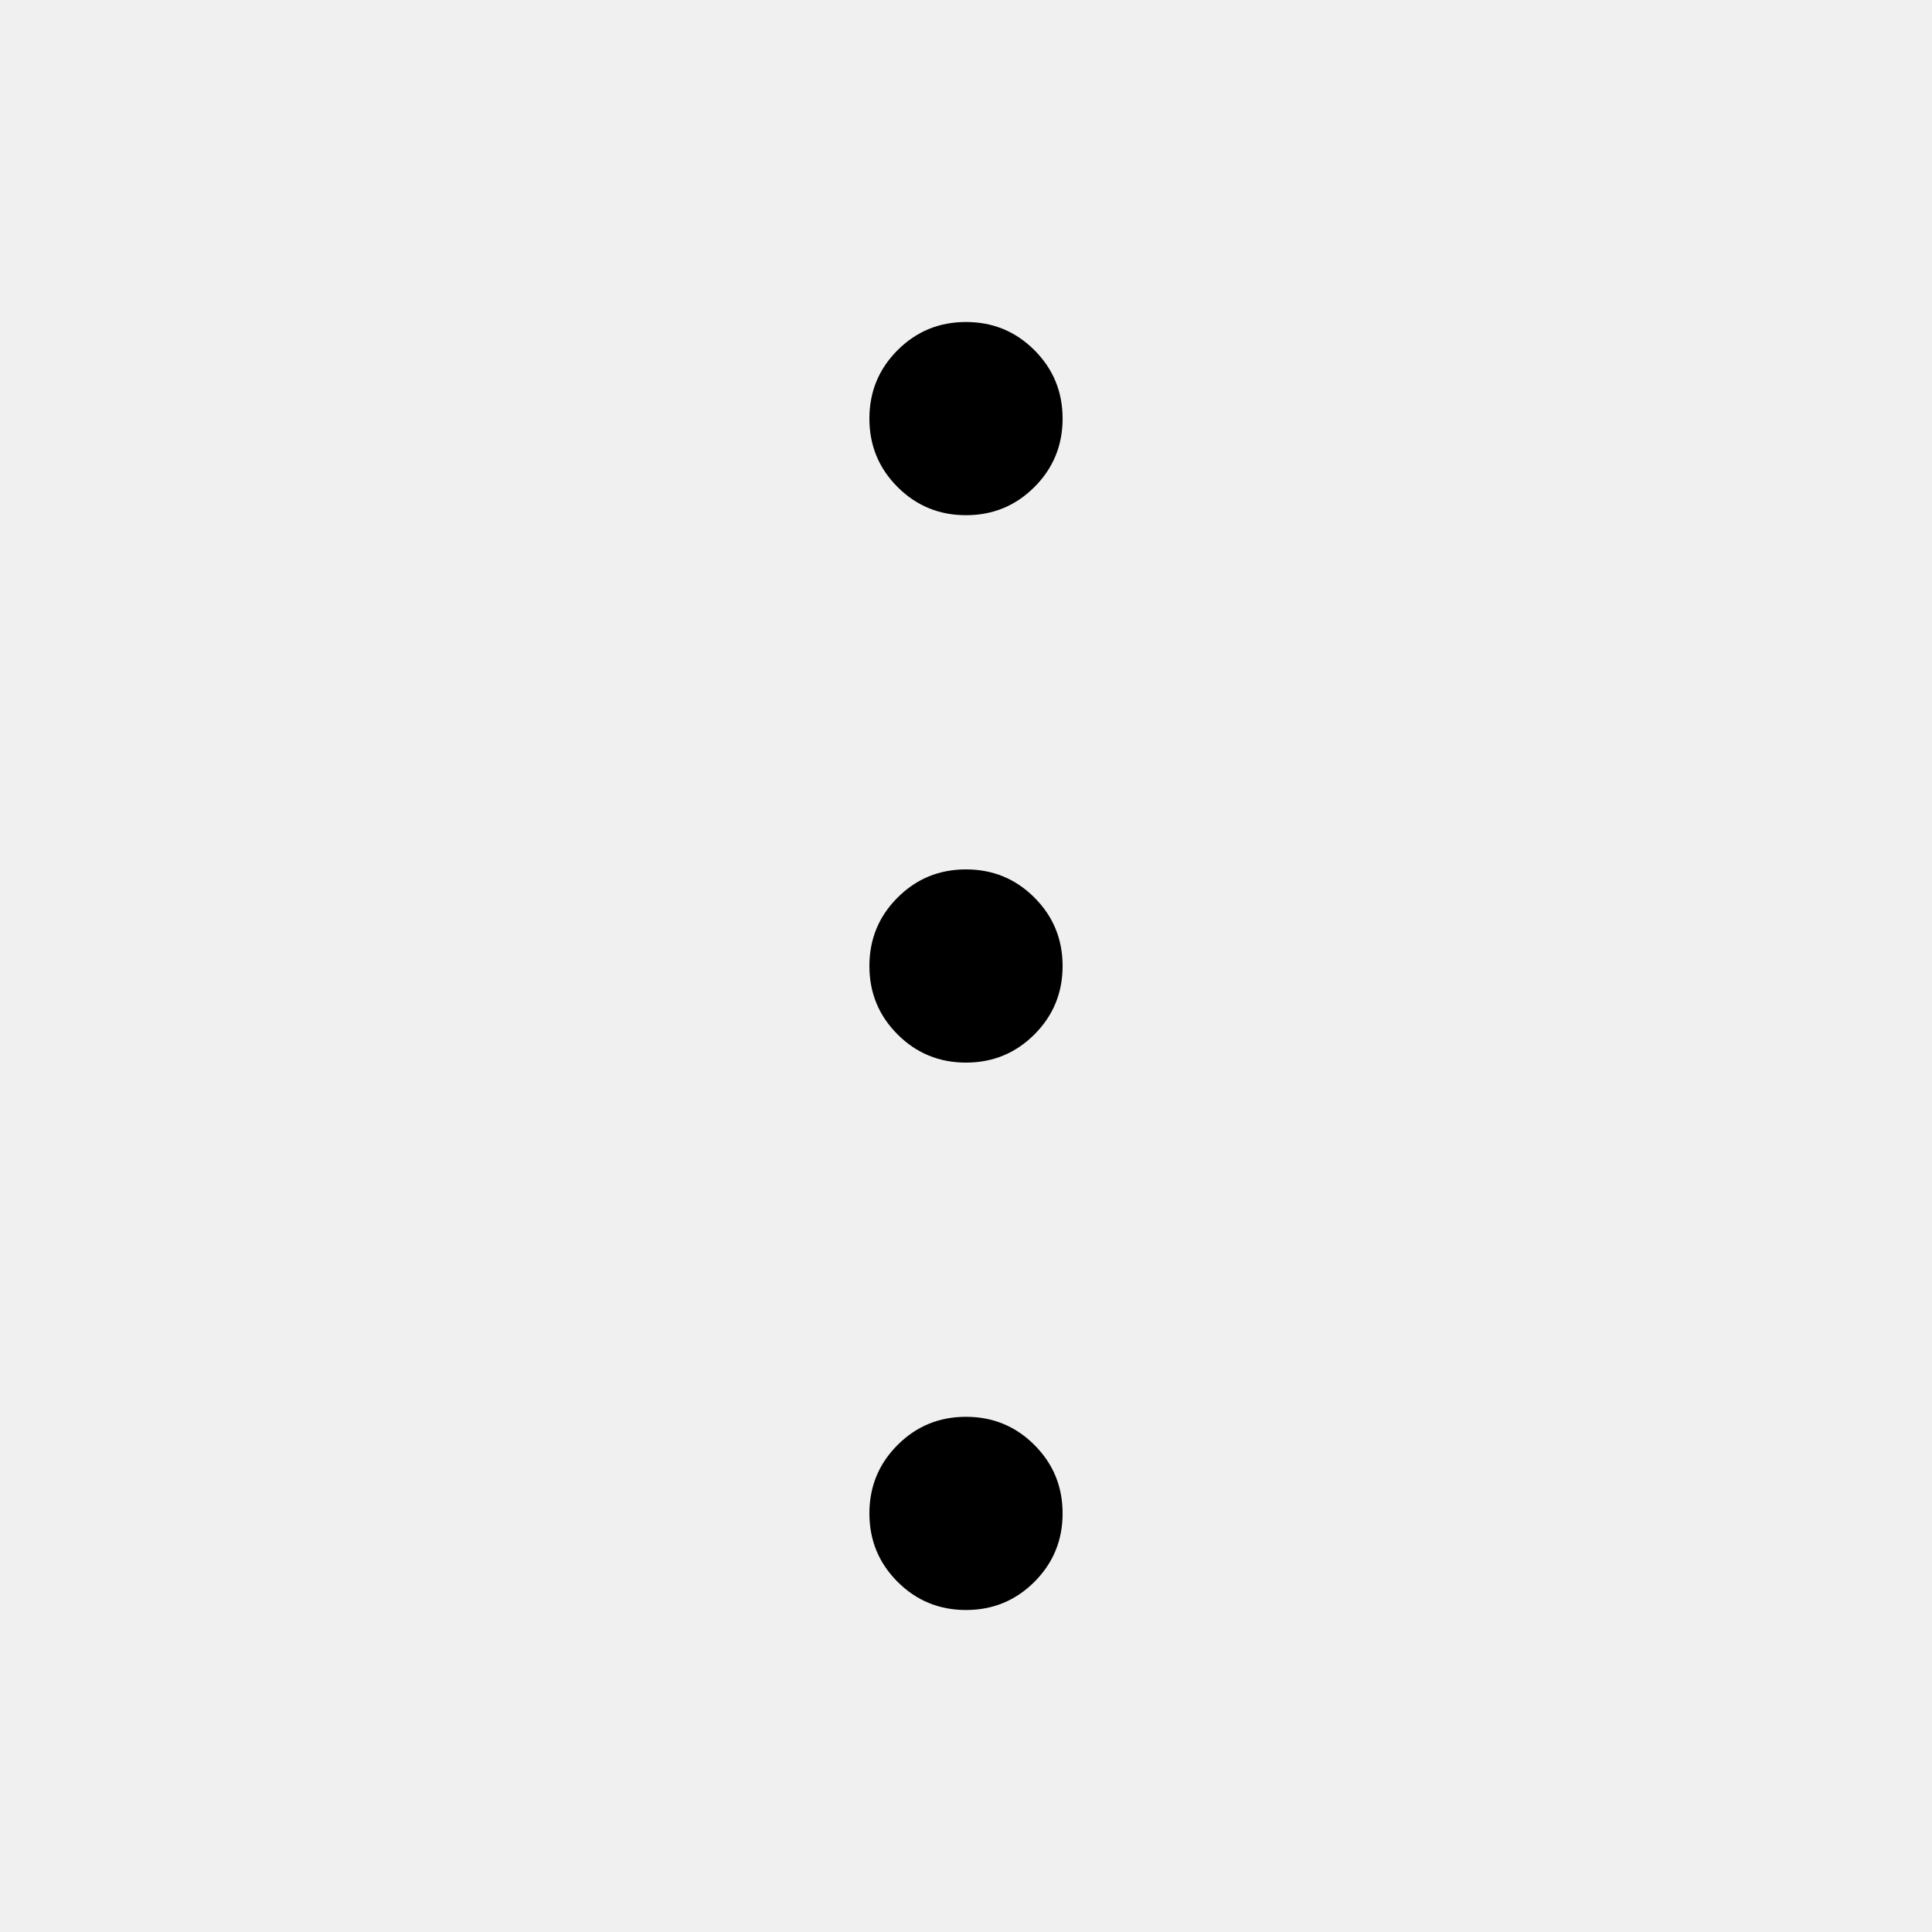
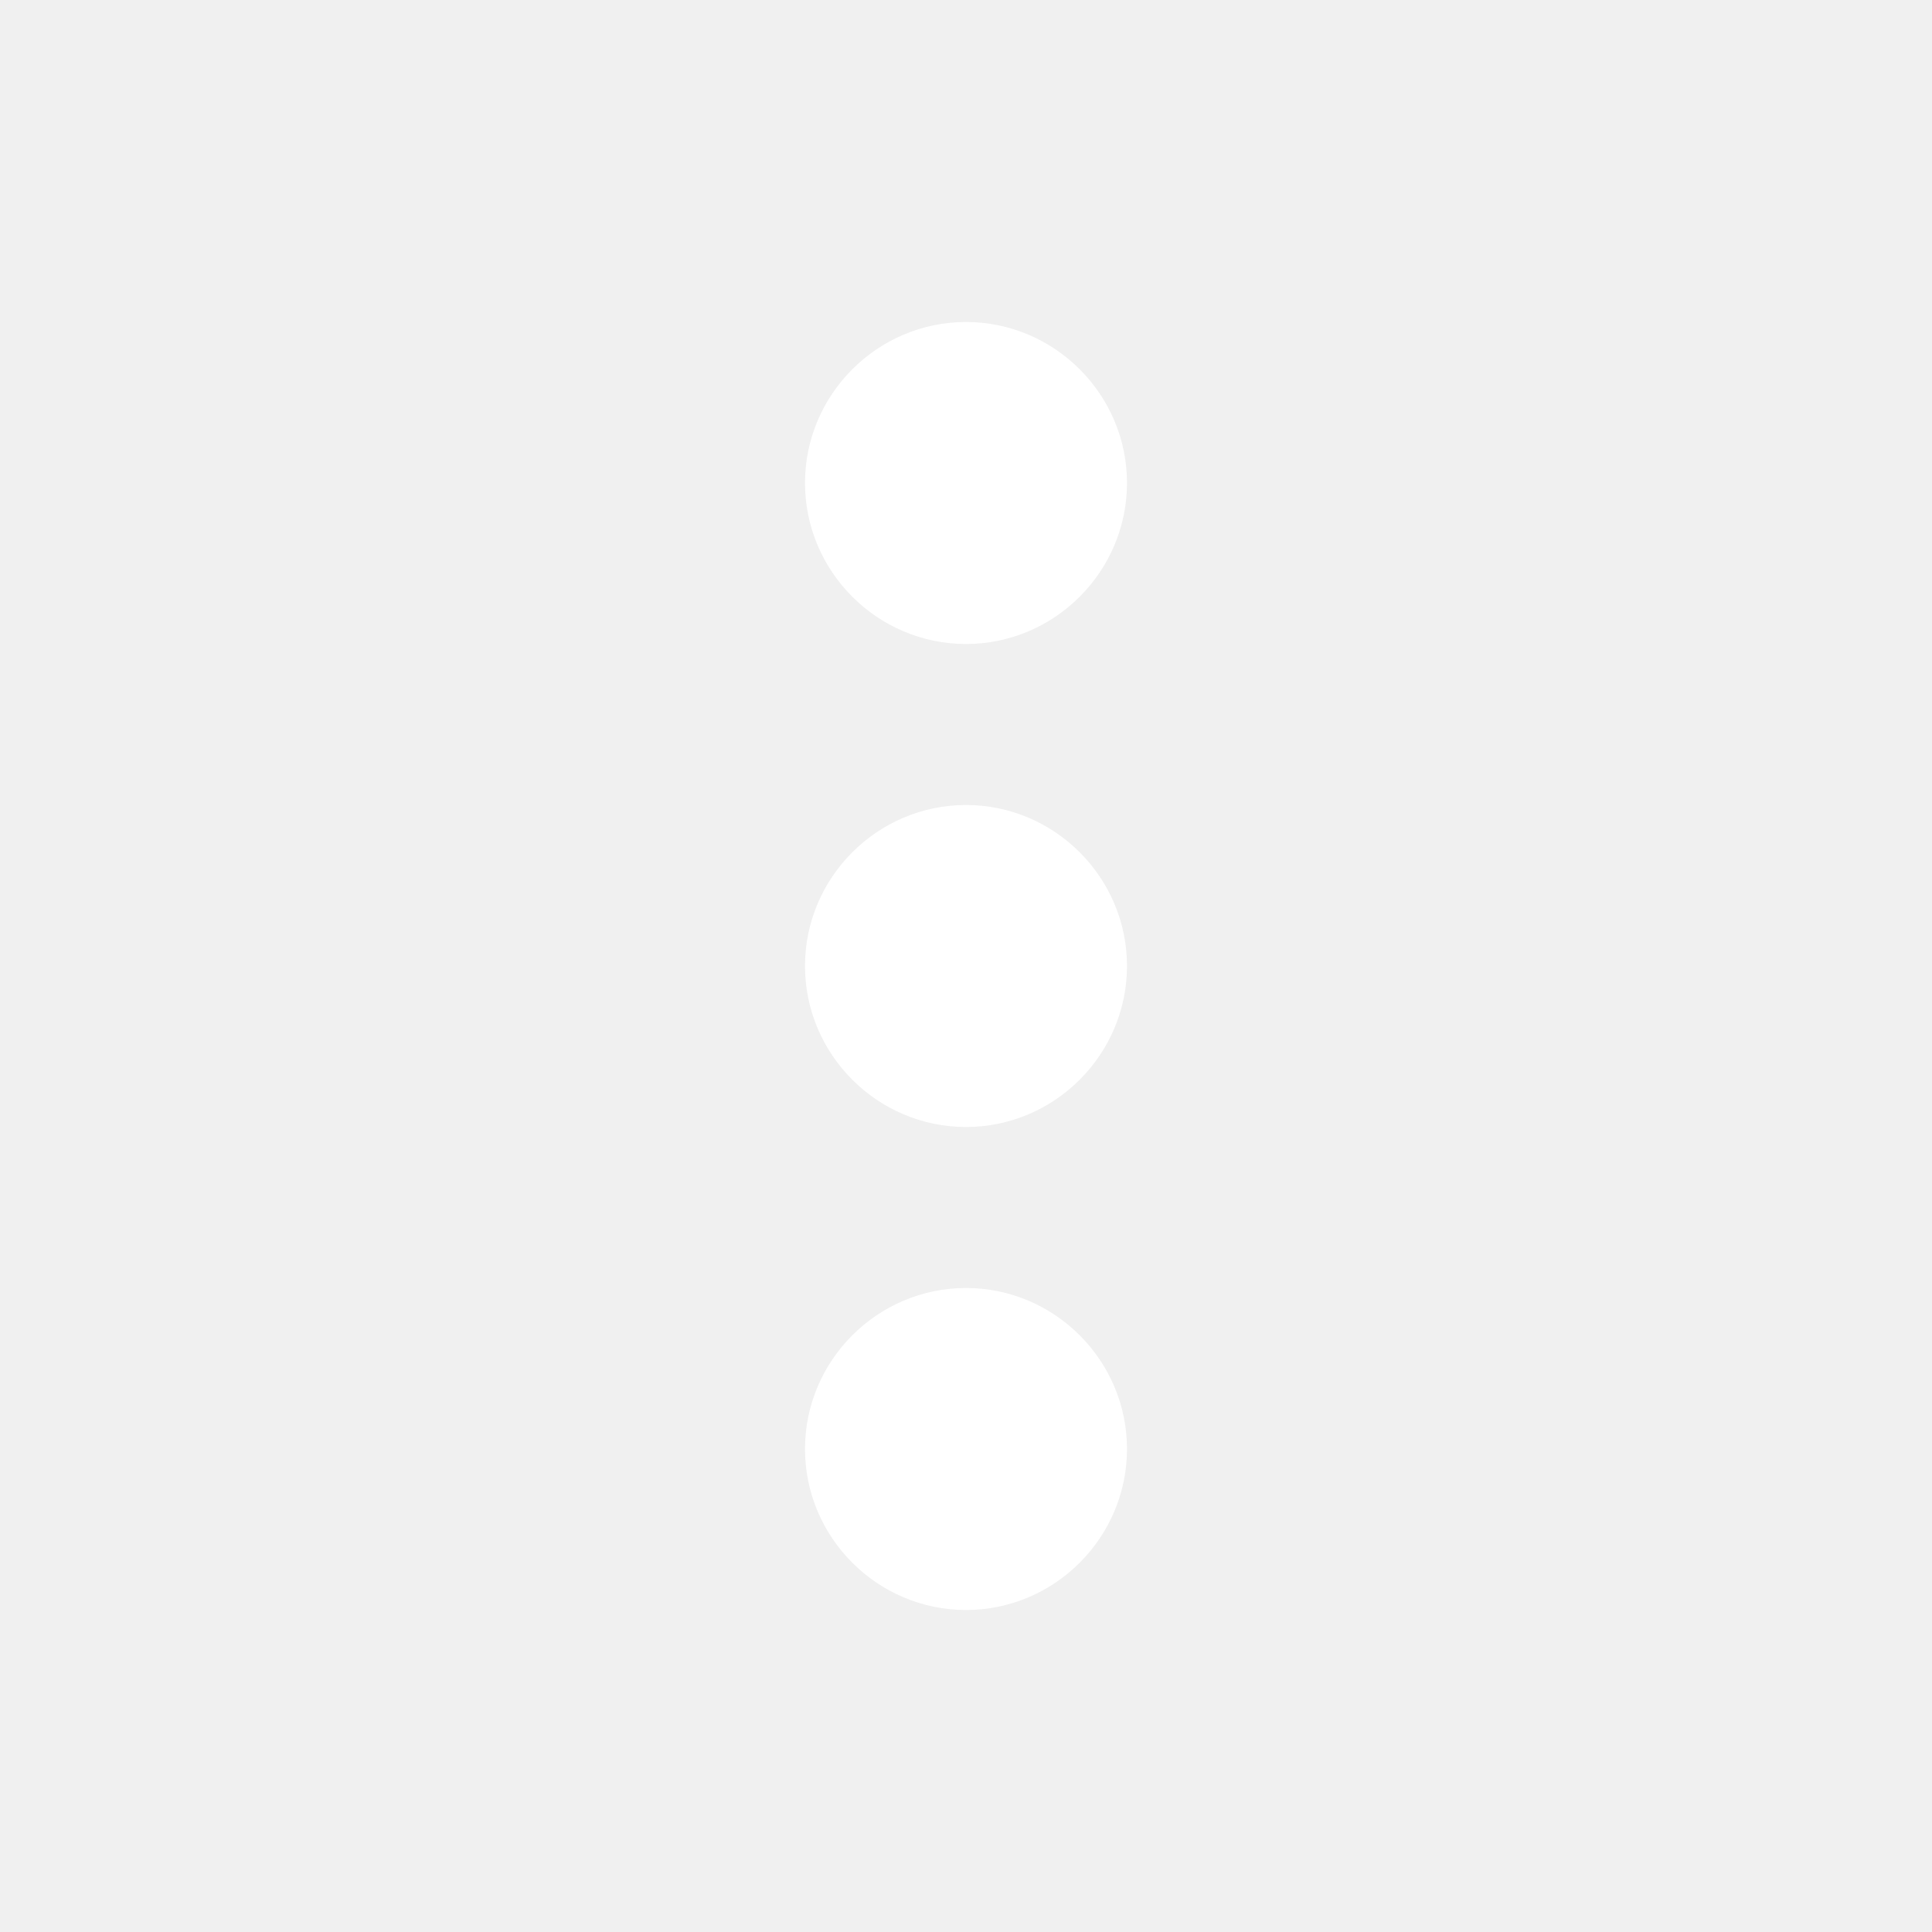
- <svg xmlns="http://www.w3.org/2000/svg" height="48" width="48">
-   <path d="M24 40Q23 40 22.3 39.3Q21.6 38.6 21.6 37.6Q21.6 36.6 22.3 35.9Q23 35.2 24 35.2Q25 35.2 25.7 35.9Q26.4 36.6 26.4 37.6Q26.4 38.6 25.7 39.3Q25 40 24 40ZM24 26.4Q23 26.4 22.3 25.7Q21.6 25 21.6 24Q21.6 23 22.3 22.3Q23 21.6 24 21.6Q25 21.6 25.7 22.3Q26.4 23 26.4 24Q26.4 25 25.7 25.7Q25 26.4 24 26.4ZM24 12.8Q23 12.8 22.3 12.1Q21.6 11.4 21.6 10.4Q21.6 9.4 22.3 8.7Q23 8 24 8Q25 8 25.7 8.7Q26.4 9.4 26.4 10.4Q26.4 11.4 25.7 12.1Q25 12.8 24 12.8Z" />
+ <svg xmlns="http://www.w3.org/2000/svg" height="24px" viewBox="0 0 24 24" width="24px" fill="#FFFFFF">
+   <path d="M0 0h24v24H0V0z" fill="none" />
+   <path d="M12 8c1.1 0 2-.9 2-2s-.9-2-2-2-2 .9-2 2 .9 2 2 2zm0 2c-1.1 0-2 .9-2 2s.9 2 2 2 2-.9 2-2-.9-2-2-2zm0 6c-1.1 0-2 .9-2 2s.9 2 2 2 2-.9 2-2-.9-2-2-2z" />
</svg>
